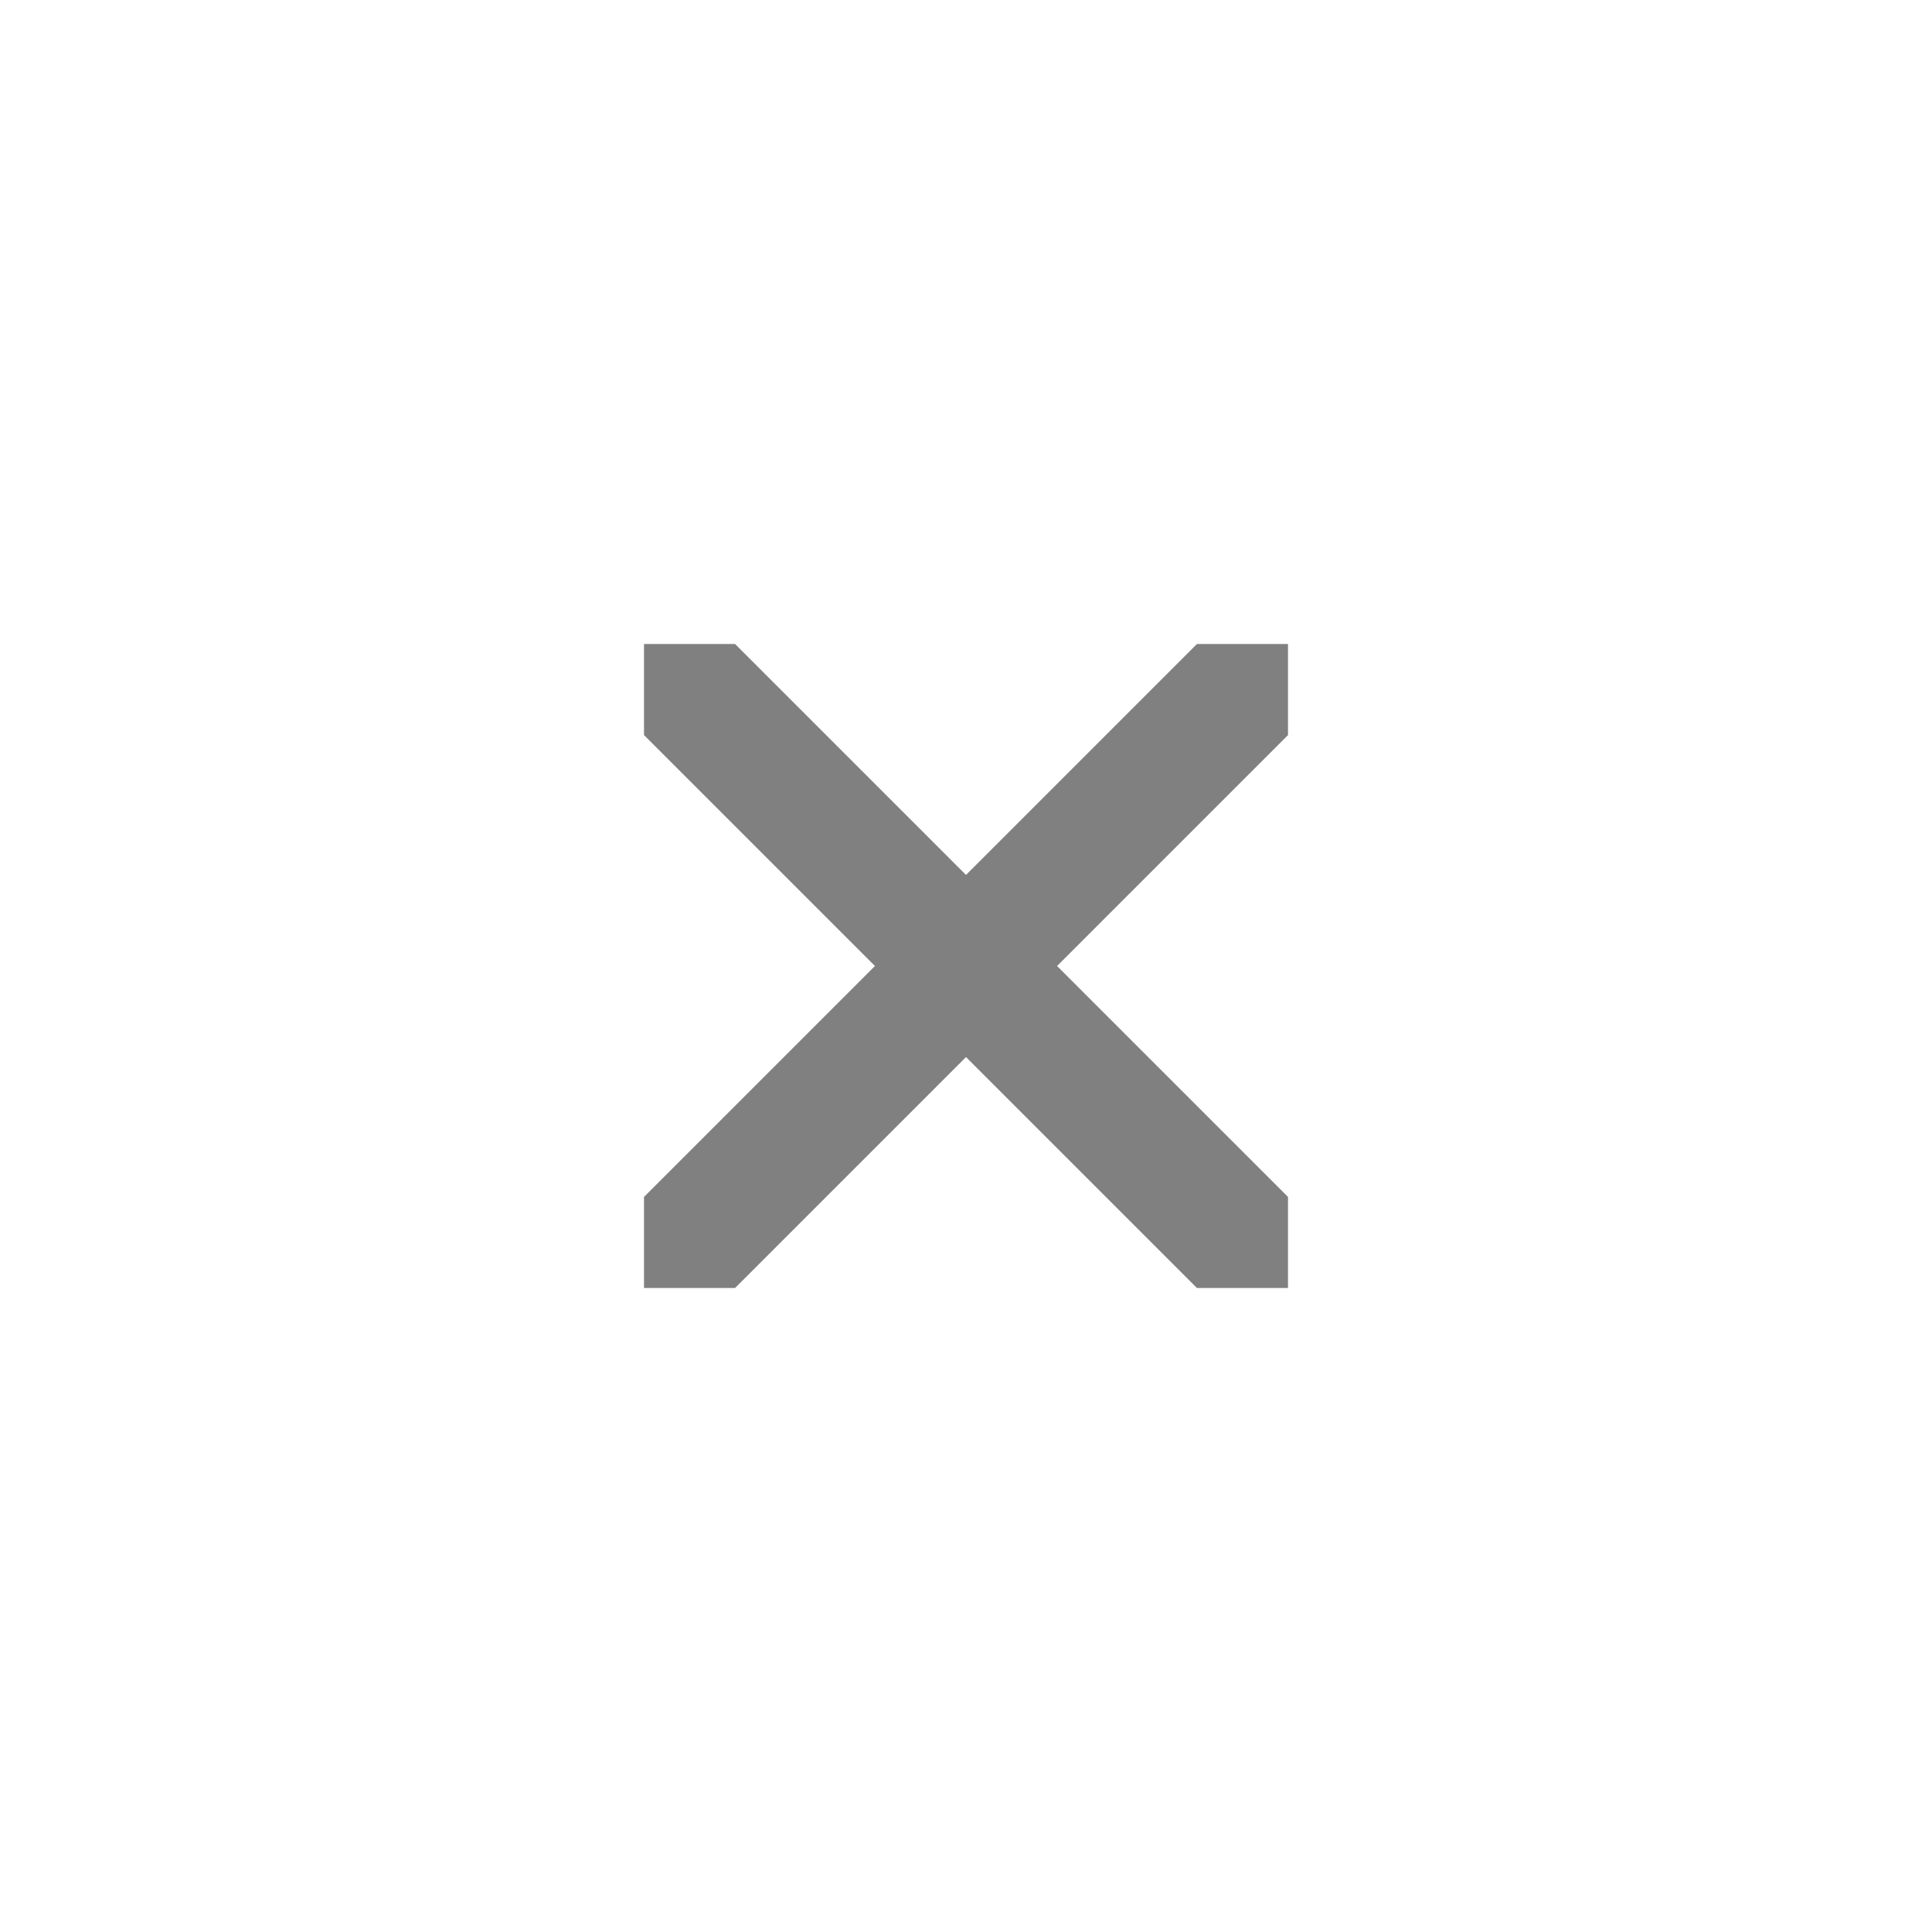
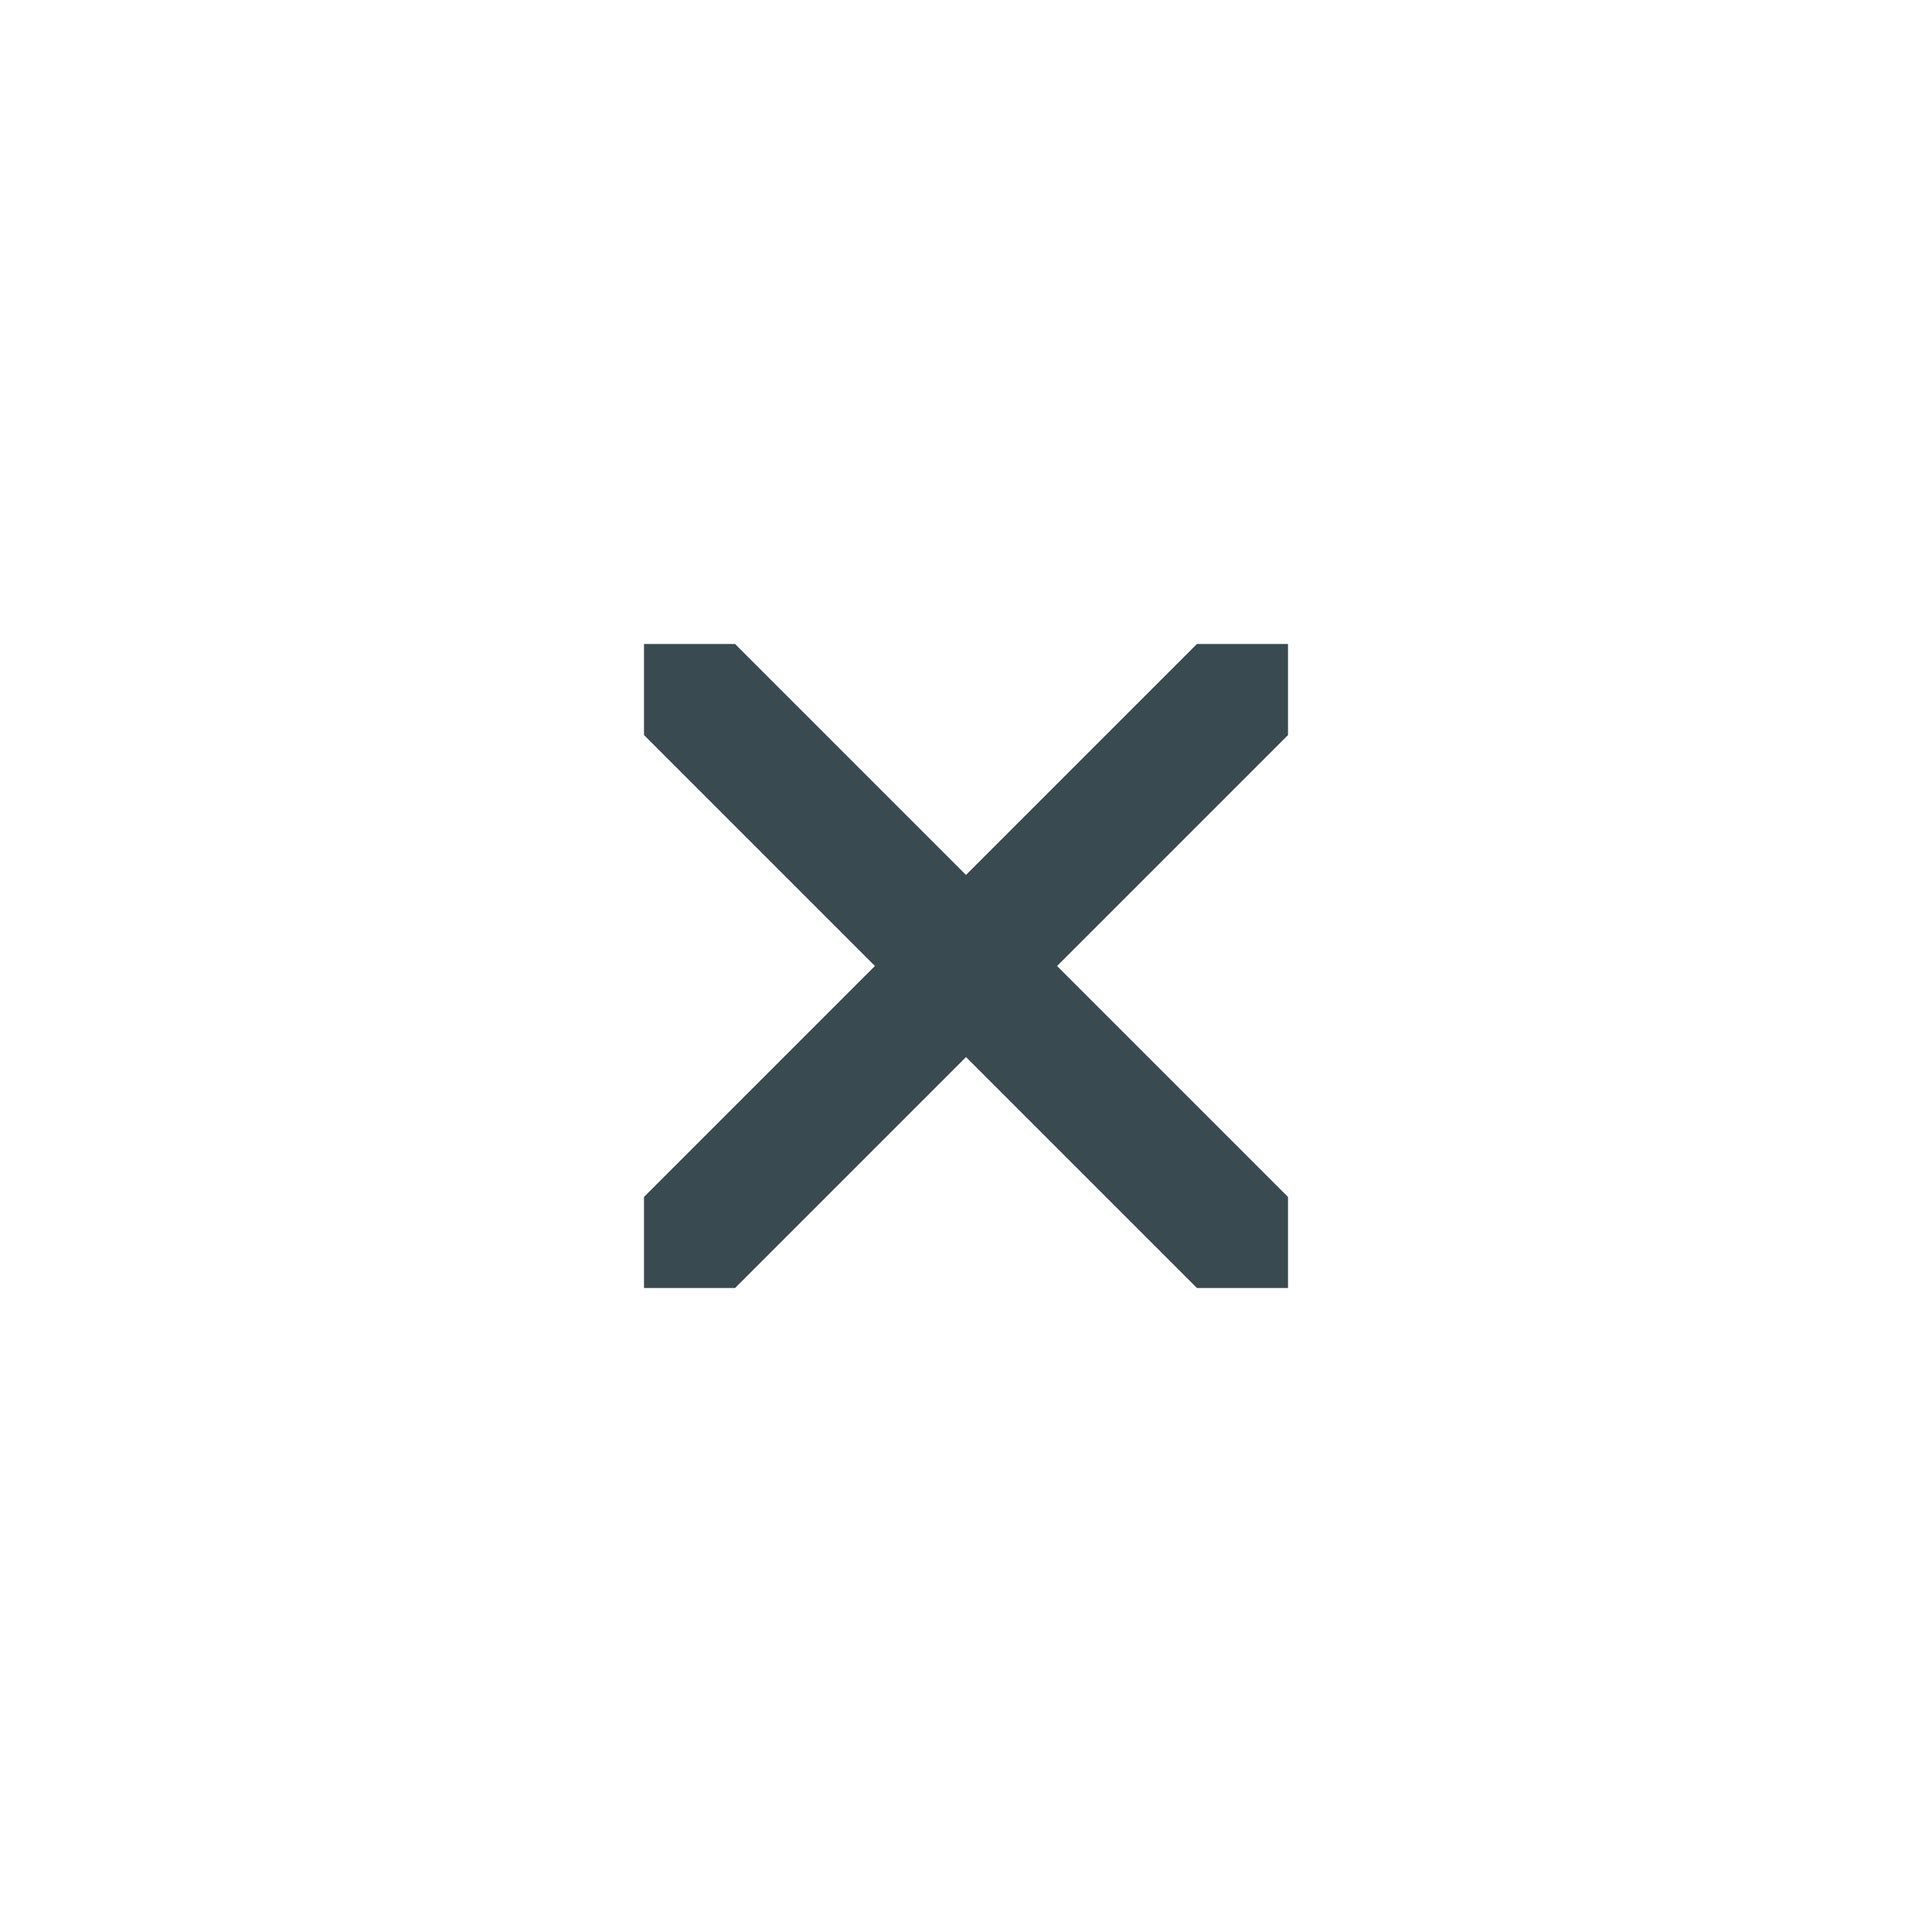
<svg xmlns="http://www.w3.org/2000/svg" width="30" height="30" viewBox="0 0 30 30">
-   <g fill="#808080">
+   <g fill="#394a50">
    <clipPath id="box">
      <rect x="10" y="10" width="10" height="10" />
    </clipPath>
-     <g clip-path="url(#box)" stroke-width="2" fill="none" stroke="#808080">
+     <g clip-path="url(#box)" stroke-width="2" fill="none" stroke="#394a50">
      <line x1="9" y1="9" x2="21" y2="21" />
      <line x1="21" y1="9" x2="9" y2="21" />
    </g>
  </g>
</svg>
